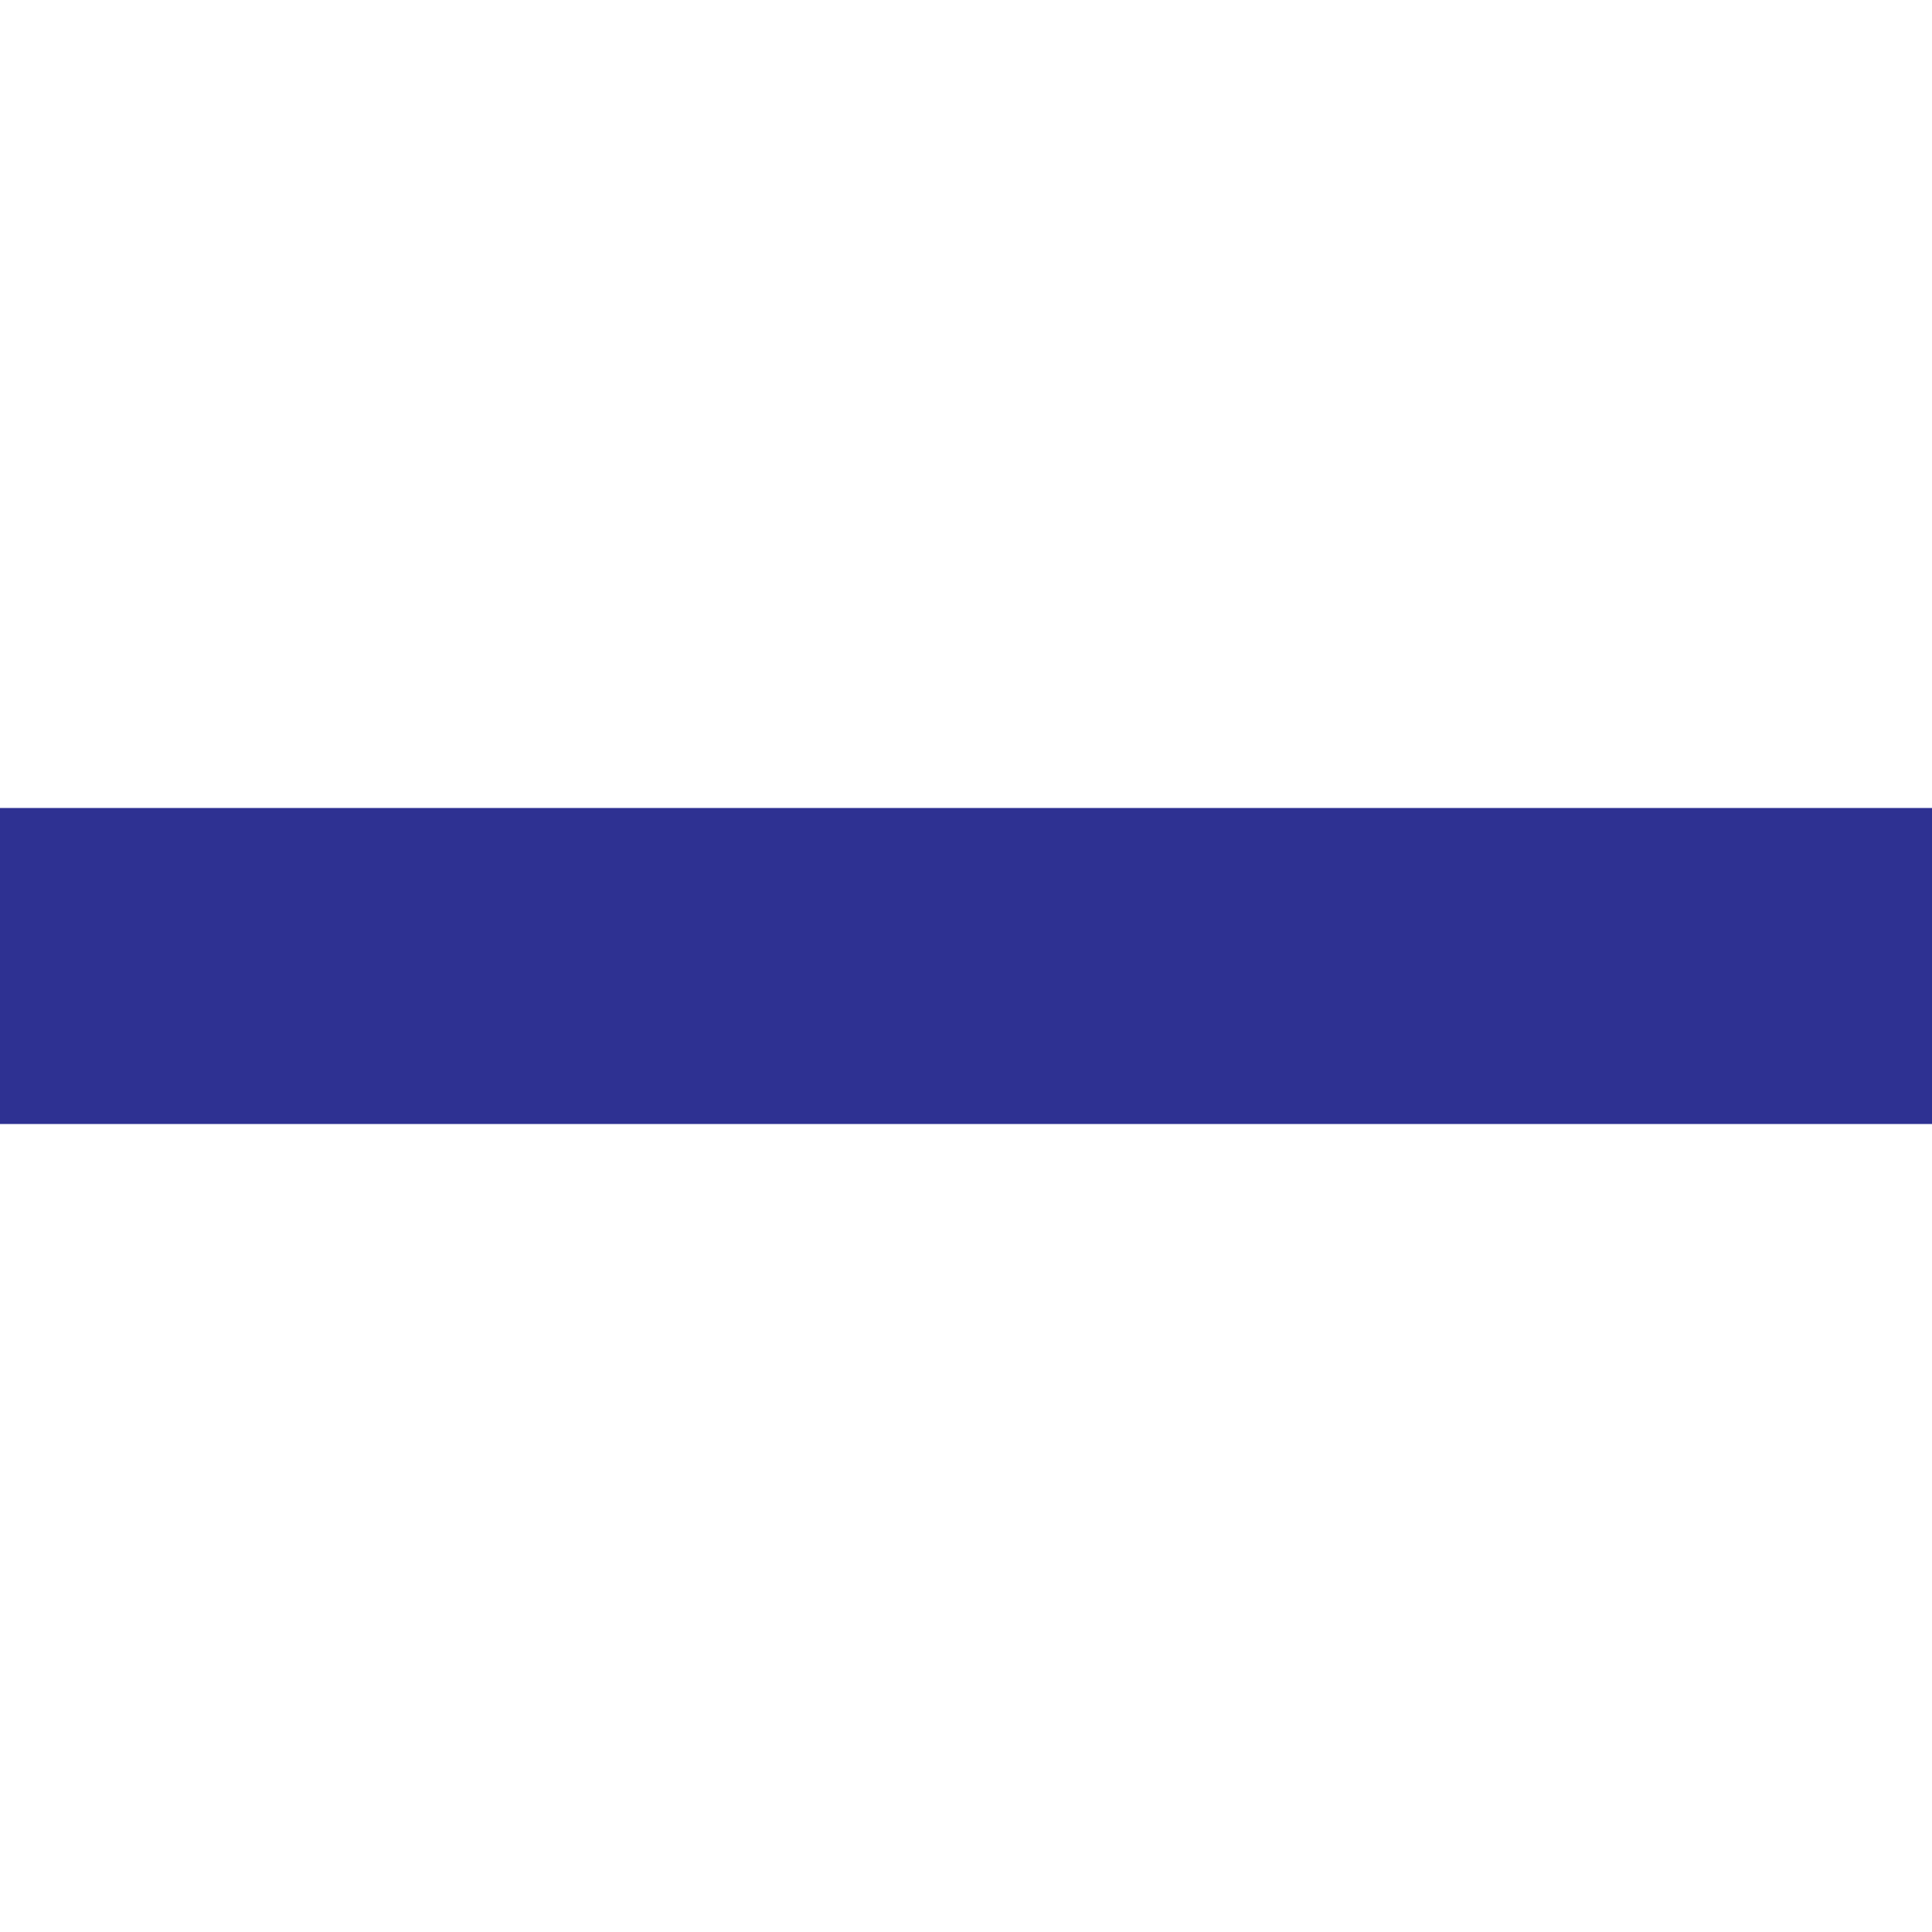
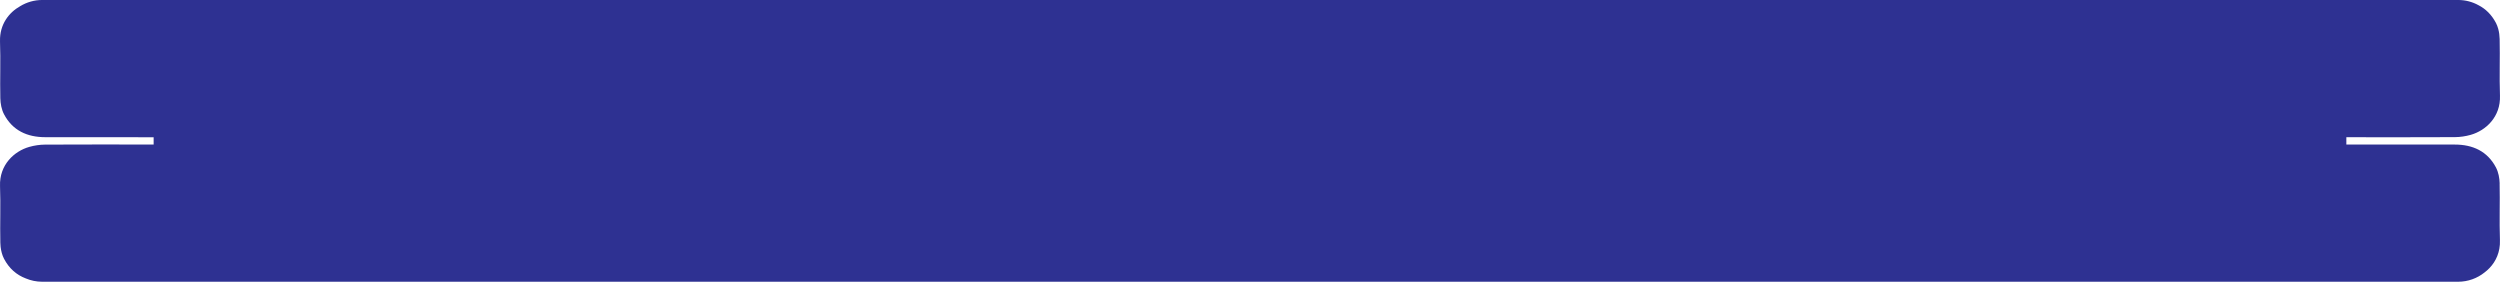
- <svg xmlns="http://www.w3.org/2000/svg" data-name="Capa 1" viewBox="0 0 1080 1080">
-   <path d="M1252.28 566.74c-.08-3.39-.77-7.1-2.33-10.06-5.36-10.21-14.57-14.34-25.74-14.36-22.69-.04-45.38-.05-68.07-.04v-4.56h2.9c21.73 0 43.46.06 65.19-.06 3.31-.02 6.72-.53 9.91-1.44 9.42-2.67 18.83-11.23 18.33-24.61-.44-11.81.08-23.65-.2-35.48-.05-2.1-.33-4.32-.91-6.42-.36-1.28-.82-2.52-1.41-3.65-2.73-5.2-6.46-8.82-10.94-11.12-3.8-2.09-8.16-3.28-12.8-3.28H-145.97c-5.06 0-9.79 1.41-13.82 3.86-7.11 3.96-12.96 11.46-12.68 21.96v.3c.44 11.81-.08 23.65.2 35.48.08 3.39.77 7.1 2.33 10.06 5.36 10.21 14.57 14.34 25.74 14.36 22.69.04 45.38.05 68.07.04v4.56h-2.9c-21.73 0-43.46-.06-65.19.06-3.31.02-6.72.53-9.91 1.44-9.42 2.67-18.83 11.23-18.33 24.61.44 11.81-.08 23.65.2 35.48.02.84.08 1.69.17 2.55.3 2.62.98 5.28 2.15 7.51 3.25 6.2 7.93 10.14 13.6 12.3 3.19 1.35 6.69 2.1 10.37 2.1h1372.18c6.27 0 12.03-2.17 16.57-5.8 4.56-3.41 8.2-8.46 9.33-14.96.3-1.69.43-3.48.36-5.36-.44-11.81.08-23.65-.2-35.48z" style="fill:#2e3192;stroke-width:0" />
+ <svg xmlns="http://www.w3.org/2000/svg" id="Capa_1" data-name="Capa 1" viewBox="0 0 1567.66 176.67">
+   <defs>
+     <style>
+       .cls-1 {
+         fill: #2e3192;
+         stroke-width: 0px;
+       }
+     </style>
+   </defs>
+   <path class="cls-1" d="M1567.45,115.07c-.08-3.39-.77-7.1-2.33-10.06-5.36-10.21-14.57-14.34-25.74-14.36-22.69-.04-45.38-.05-68.07-.04v-4.56h2.9c21.73,0,43.46.06,65.19-.06,3.31-.02,6.72-.53,9.91-1.44,9.42-2.67,18.83-11.23,18.33-24.61-.44-11.81.08-23.65-.2-35.48-.05-2.1-.33-4.32-.91-6.42-.36-1.28-.82-2.52-1.41-3.65-2.73-5.2-6.46-8.82-10.94-11.12-3.8-2.09-8.16-3.28-12.8-3.28H26.52c-5.06,0-9.79,1.41-13.82,3.86C5.59,7.82-.26,15.32.01,25.82c0,.1,0,.2,0,.3.44,11.81-.08,23.65.19,35.48.08,3.39.77,7.1,2.33,10.06,5.36,10.21,14.57,14.34,25.74,14.36,22.69.04,45.38.05,68.07.04v4.56h-2.9c-21.73,0-43.46-.06-65.19.06-3.31.02-6.72.53-9.91,1.44C8.93,94.79-.48,103.36.02,116.73c.44,11.81-.08,23.65.19,35.48.02.84.08,1.69.17,2.55.3,2.62.98,5.28,2.15,7.51,3.25,6.2,7.93,10.14,13.6,12.3,3.19,1.35,6.69,2.1,10.37,2.1h1396.25s7.63,0,7.63,0h110.98c6.27,0,12.03-2.17,16.57-5.8,4.56-3.41,8.2-8.46,9.33-14.96.3-1.69.43-3.48.36-5.36-.44-11.81.08-23.65-.2-35.48Z" />
</svg>
